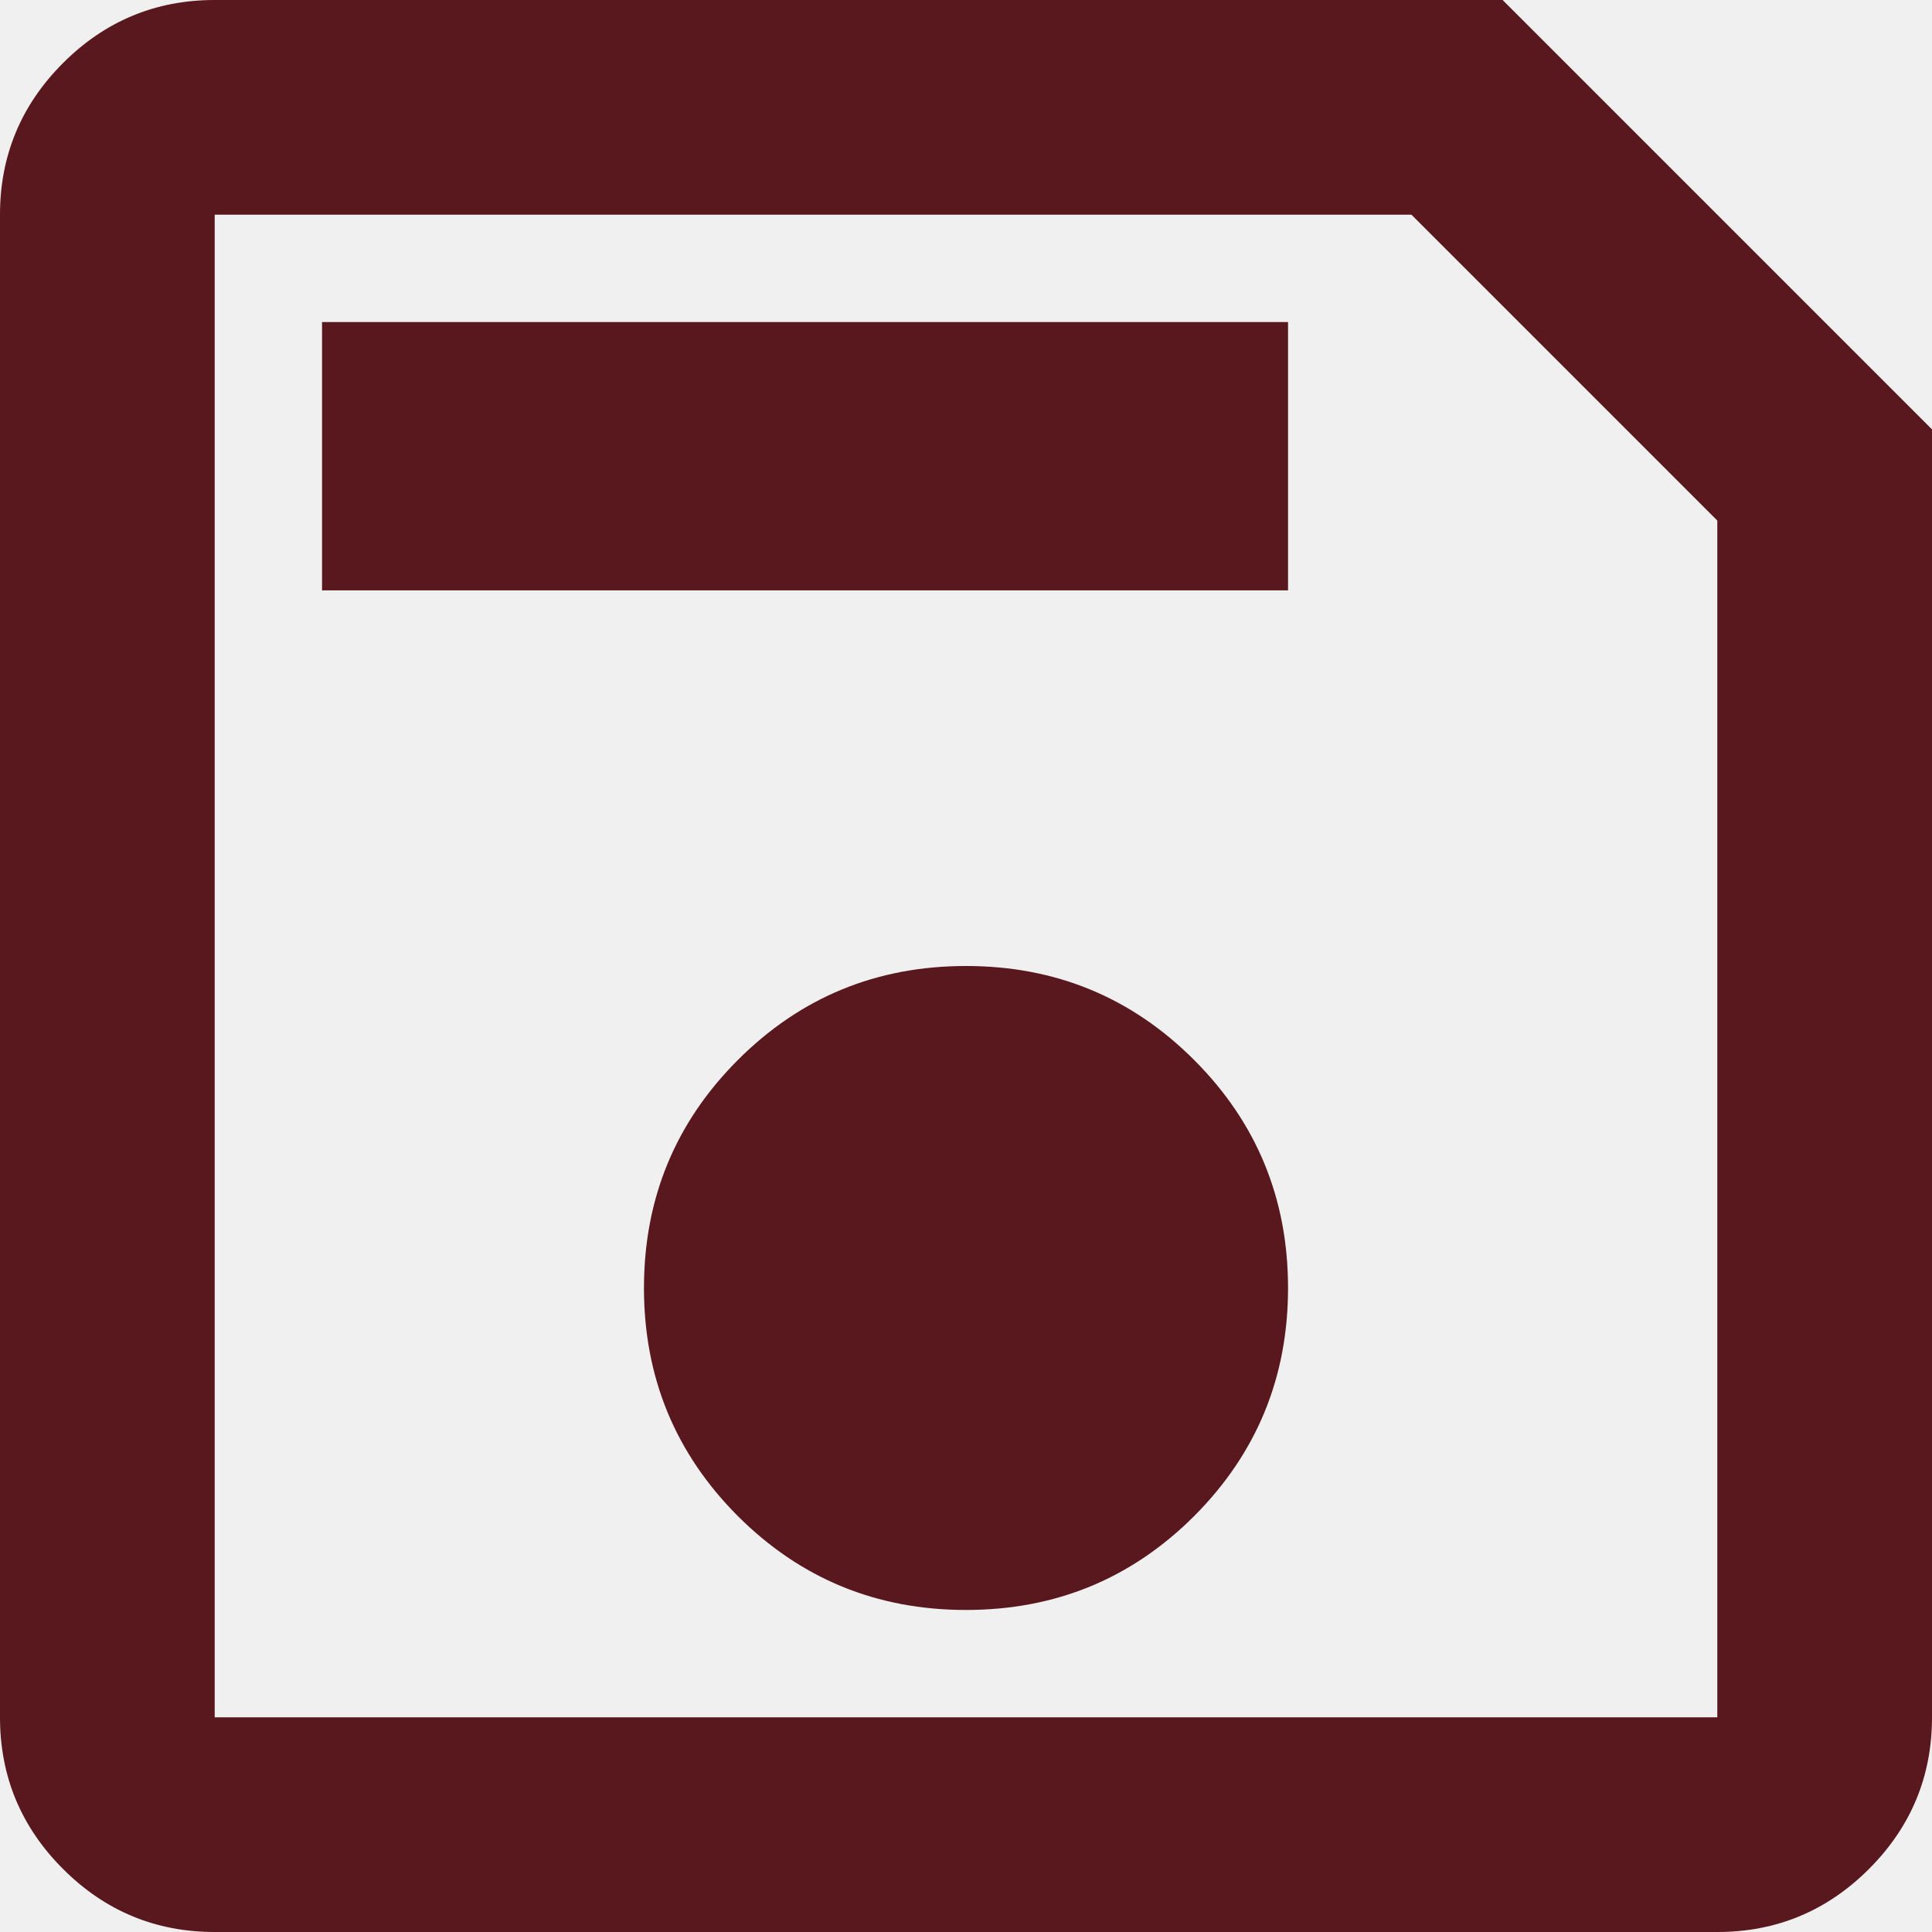
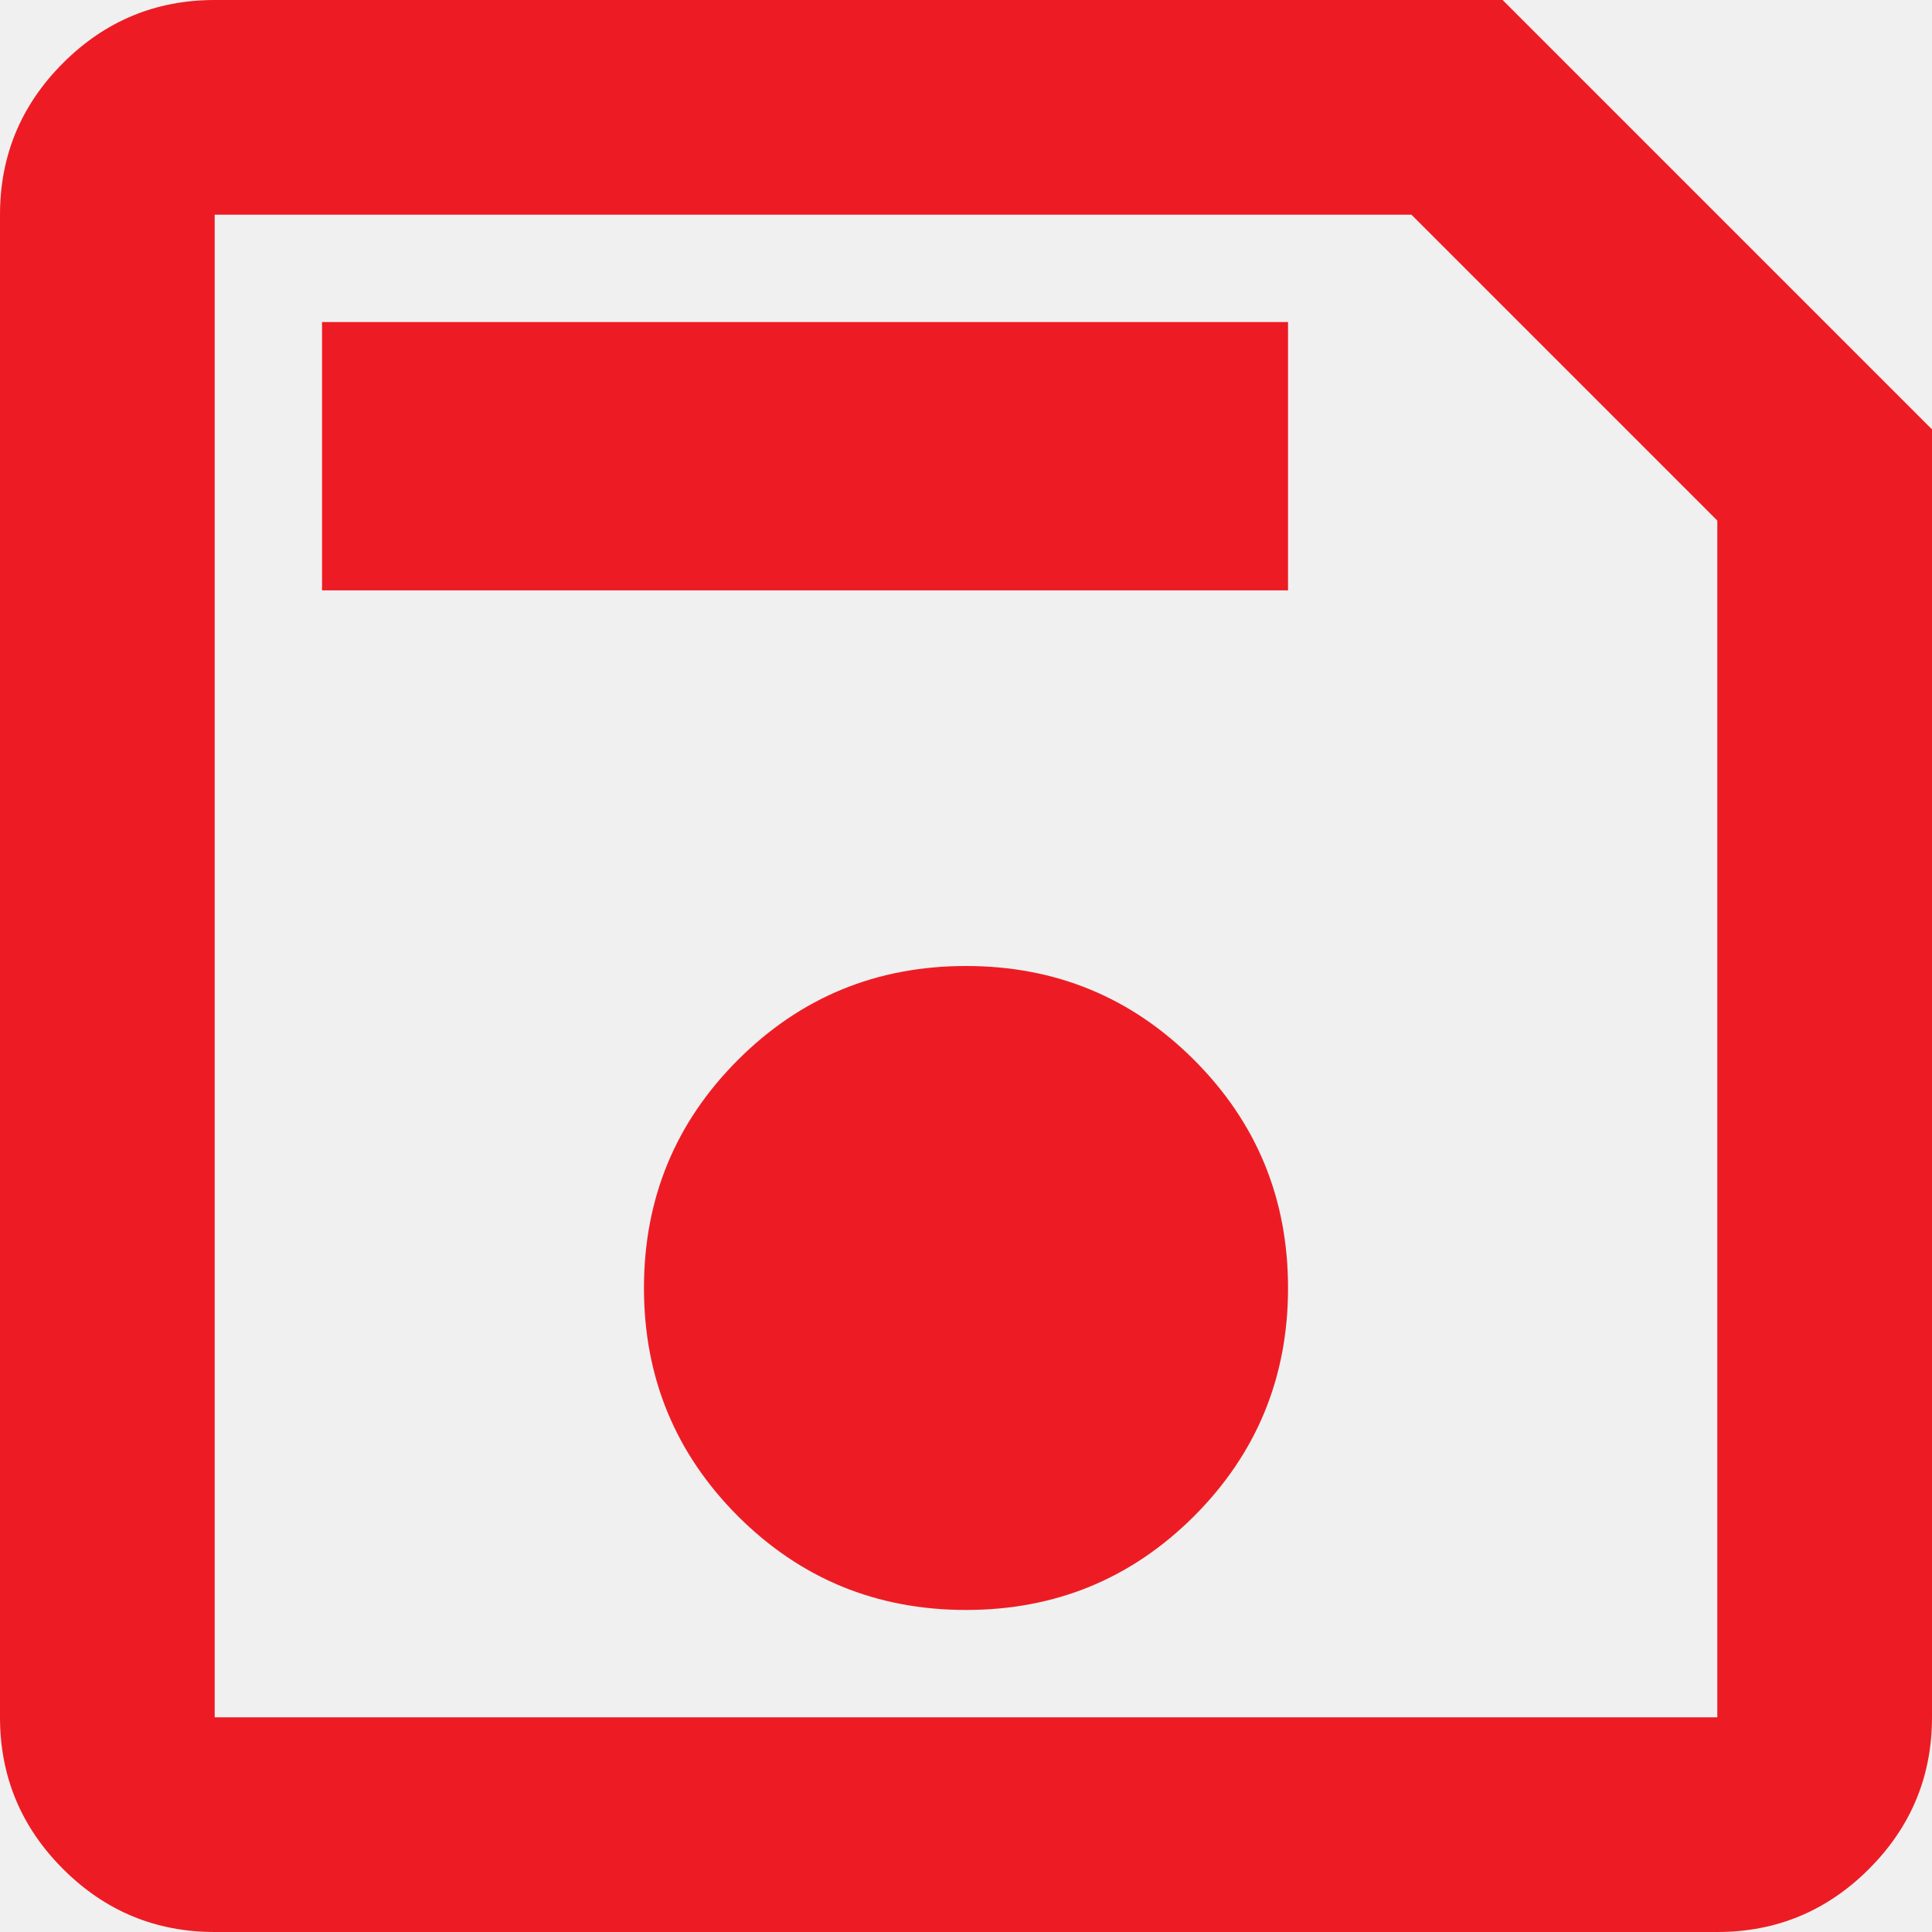
<svg xmlns="http://www.w3.org/2000/svg" width="16" height="16" viewBox="0 0 16 16" fill="none">
  <g clip-path="url(#clip0_8955_47885)">
-     <path d="M16 3.556V14.222C16 14.711 15.826 15.13 15.478 15.478C15.13 15.826 14.711 16 14.222 16H1.778C1.289 16 0.87 15.826 0.522 15.478C0.174 15.13 0 14.711 0 14.222V1.778C0 1.289 0.174 0.87 0.522 0.522C0.87 0.174 1.289 0 1.778 0H12.444L16 3.556ZM14.222 4.311L11.689 1.778H1.778V14.222H14.222V4.311ZM8 13.333C8.741 13.333 9.37 13.074 9.889 12.556C10.407 12.037 10.667 11.407 10.667 10.667C10.667 9.926 10.407 9.296 9.889 8.778C9.37 8.259 8.741 8 8 8C7.259 8 6.63 8.259 6.111 8.778C5.593 9.296 5.333 9.926 5.333 10.667C5.333 11.407 5.593 12.037 6.111 12.556C6.63 13.074 7.259 13.333 8 13.333ZM2.667 4.889H10.667V2.667H2.667V4.889ZM1.778 4.311V14.222V1.778V4.311Z" fill="#58181D" />
+     <path d="M16 3.556V14.222C16 14.711 15.826 15.13 15.478 15.478C15.13 15.826 14.711 16 14.222 16H1.778C1.289 16 0.87 15.826 0.522 15.478C0.174 15.13 0 14.711 0 14.222V1.778C0 1.289 0.174 0.87 0.522 0.522C0.87 0.174 1.289 0 1.778 0H12.444L16 3.556ZM14.222 4.311L11.689 1.778H1.778V14.222H14.222V4.311ZM8 13.333C8.741 13.333 9.37 13.074 9.889 12.556C10.407 12.037 10.667 11.407 10.667 10.667C10.667 9.926 10.407 9.296 9.889 8.778C9.37 8.259 8.741 8 8 8C7.259 8 6.63 8.259 6.111 8.778C5.593 9.296 5.333 9.926 5.333 10.667C5.333 11.407 5.593 12.037 6.111 12.556C6.63 13.074 7.259 13.333 8 13.333ZM2.667 4.889H10.667V2.667H2.667V4.889ZM1.778 4.311V14.222V1.778V4.311Z" fill="#ED1C24" />
  </g>
  <defs>
    <clipPath id="clip0_8955_47885">
      <rect width="16" height="16" fill="white" />
    </clipPath>
  </defs>
</svg>
